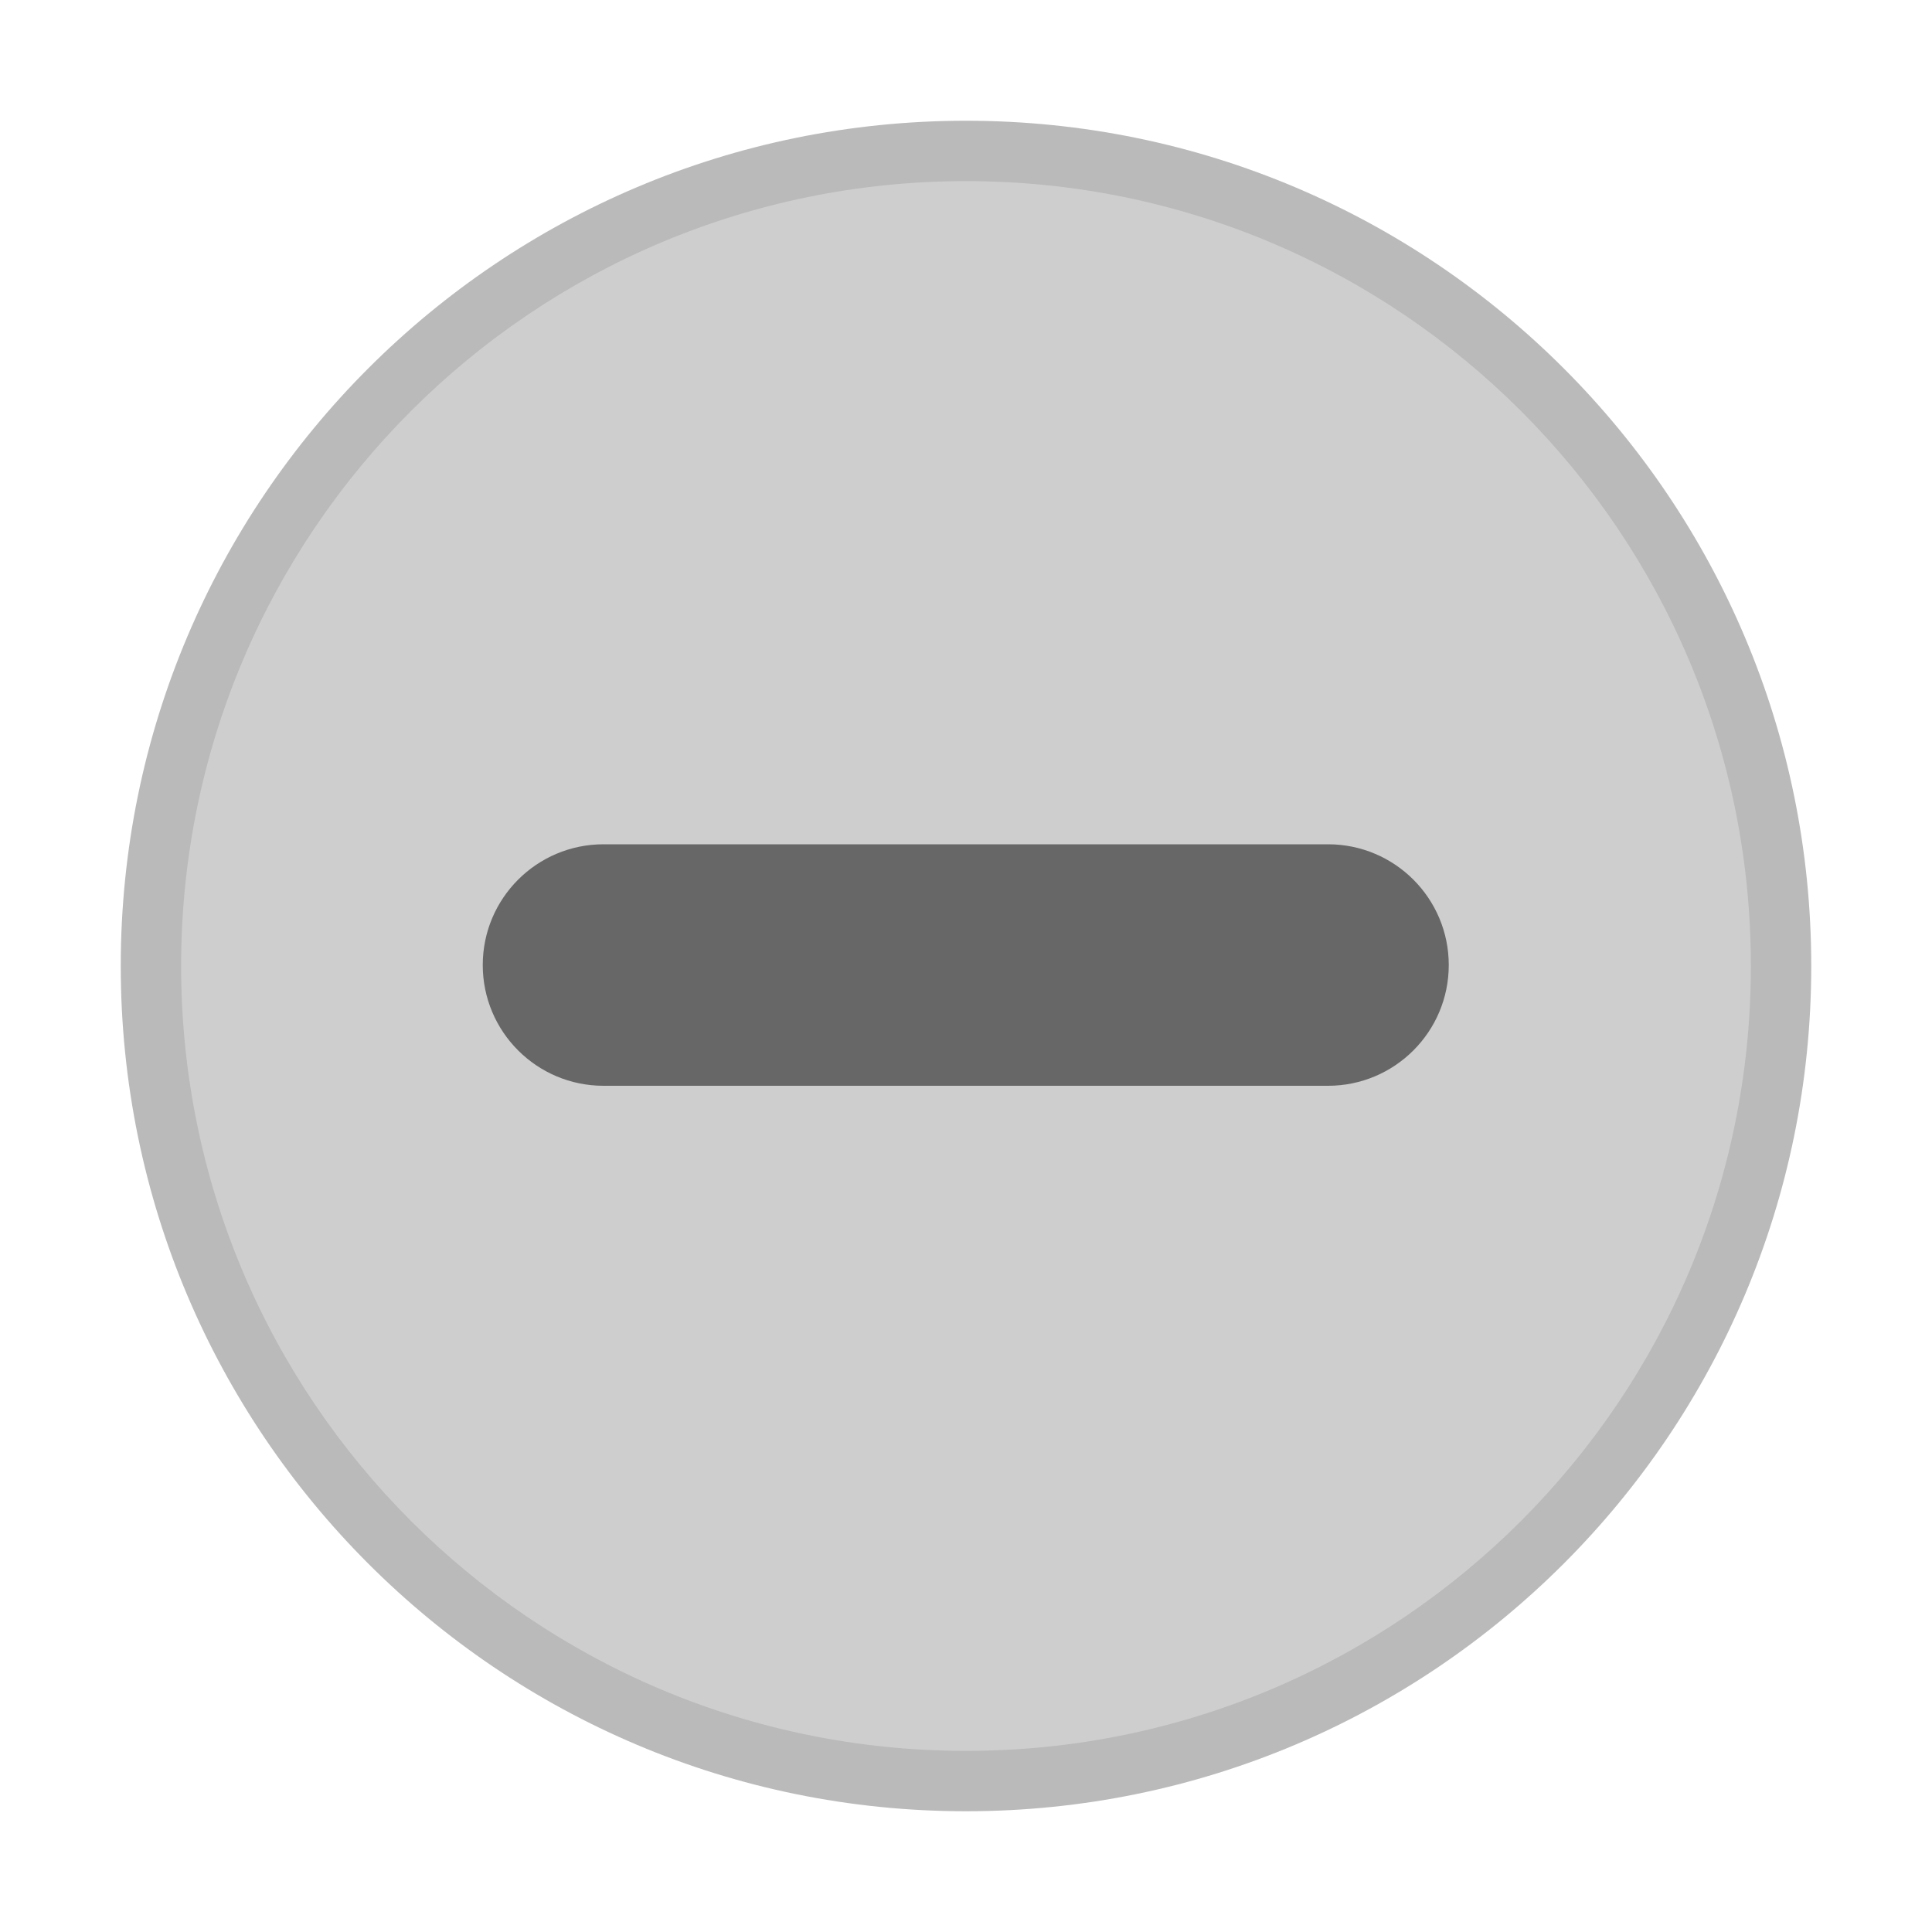
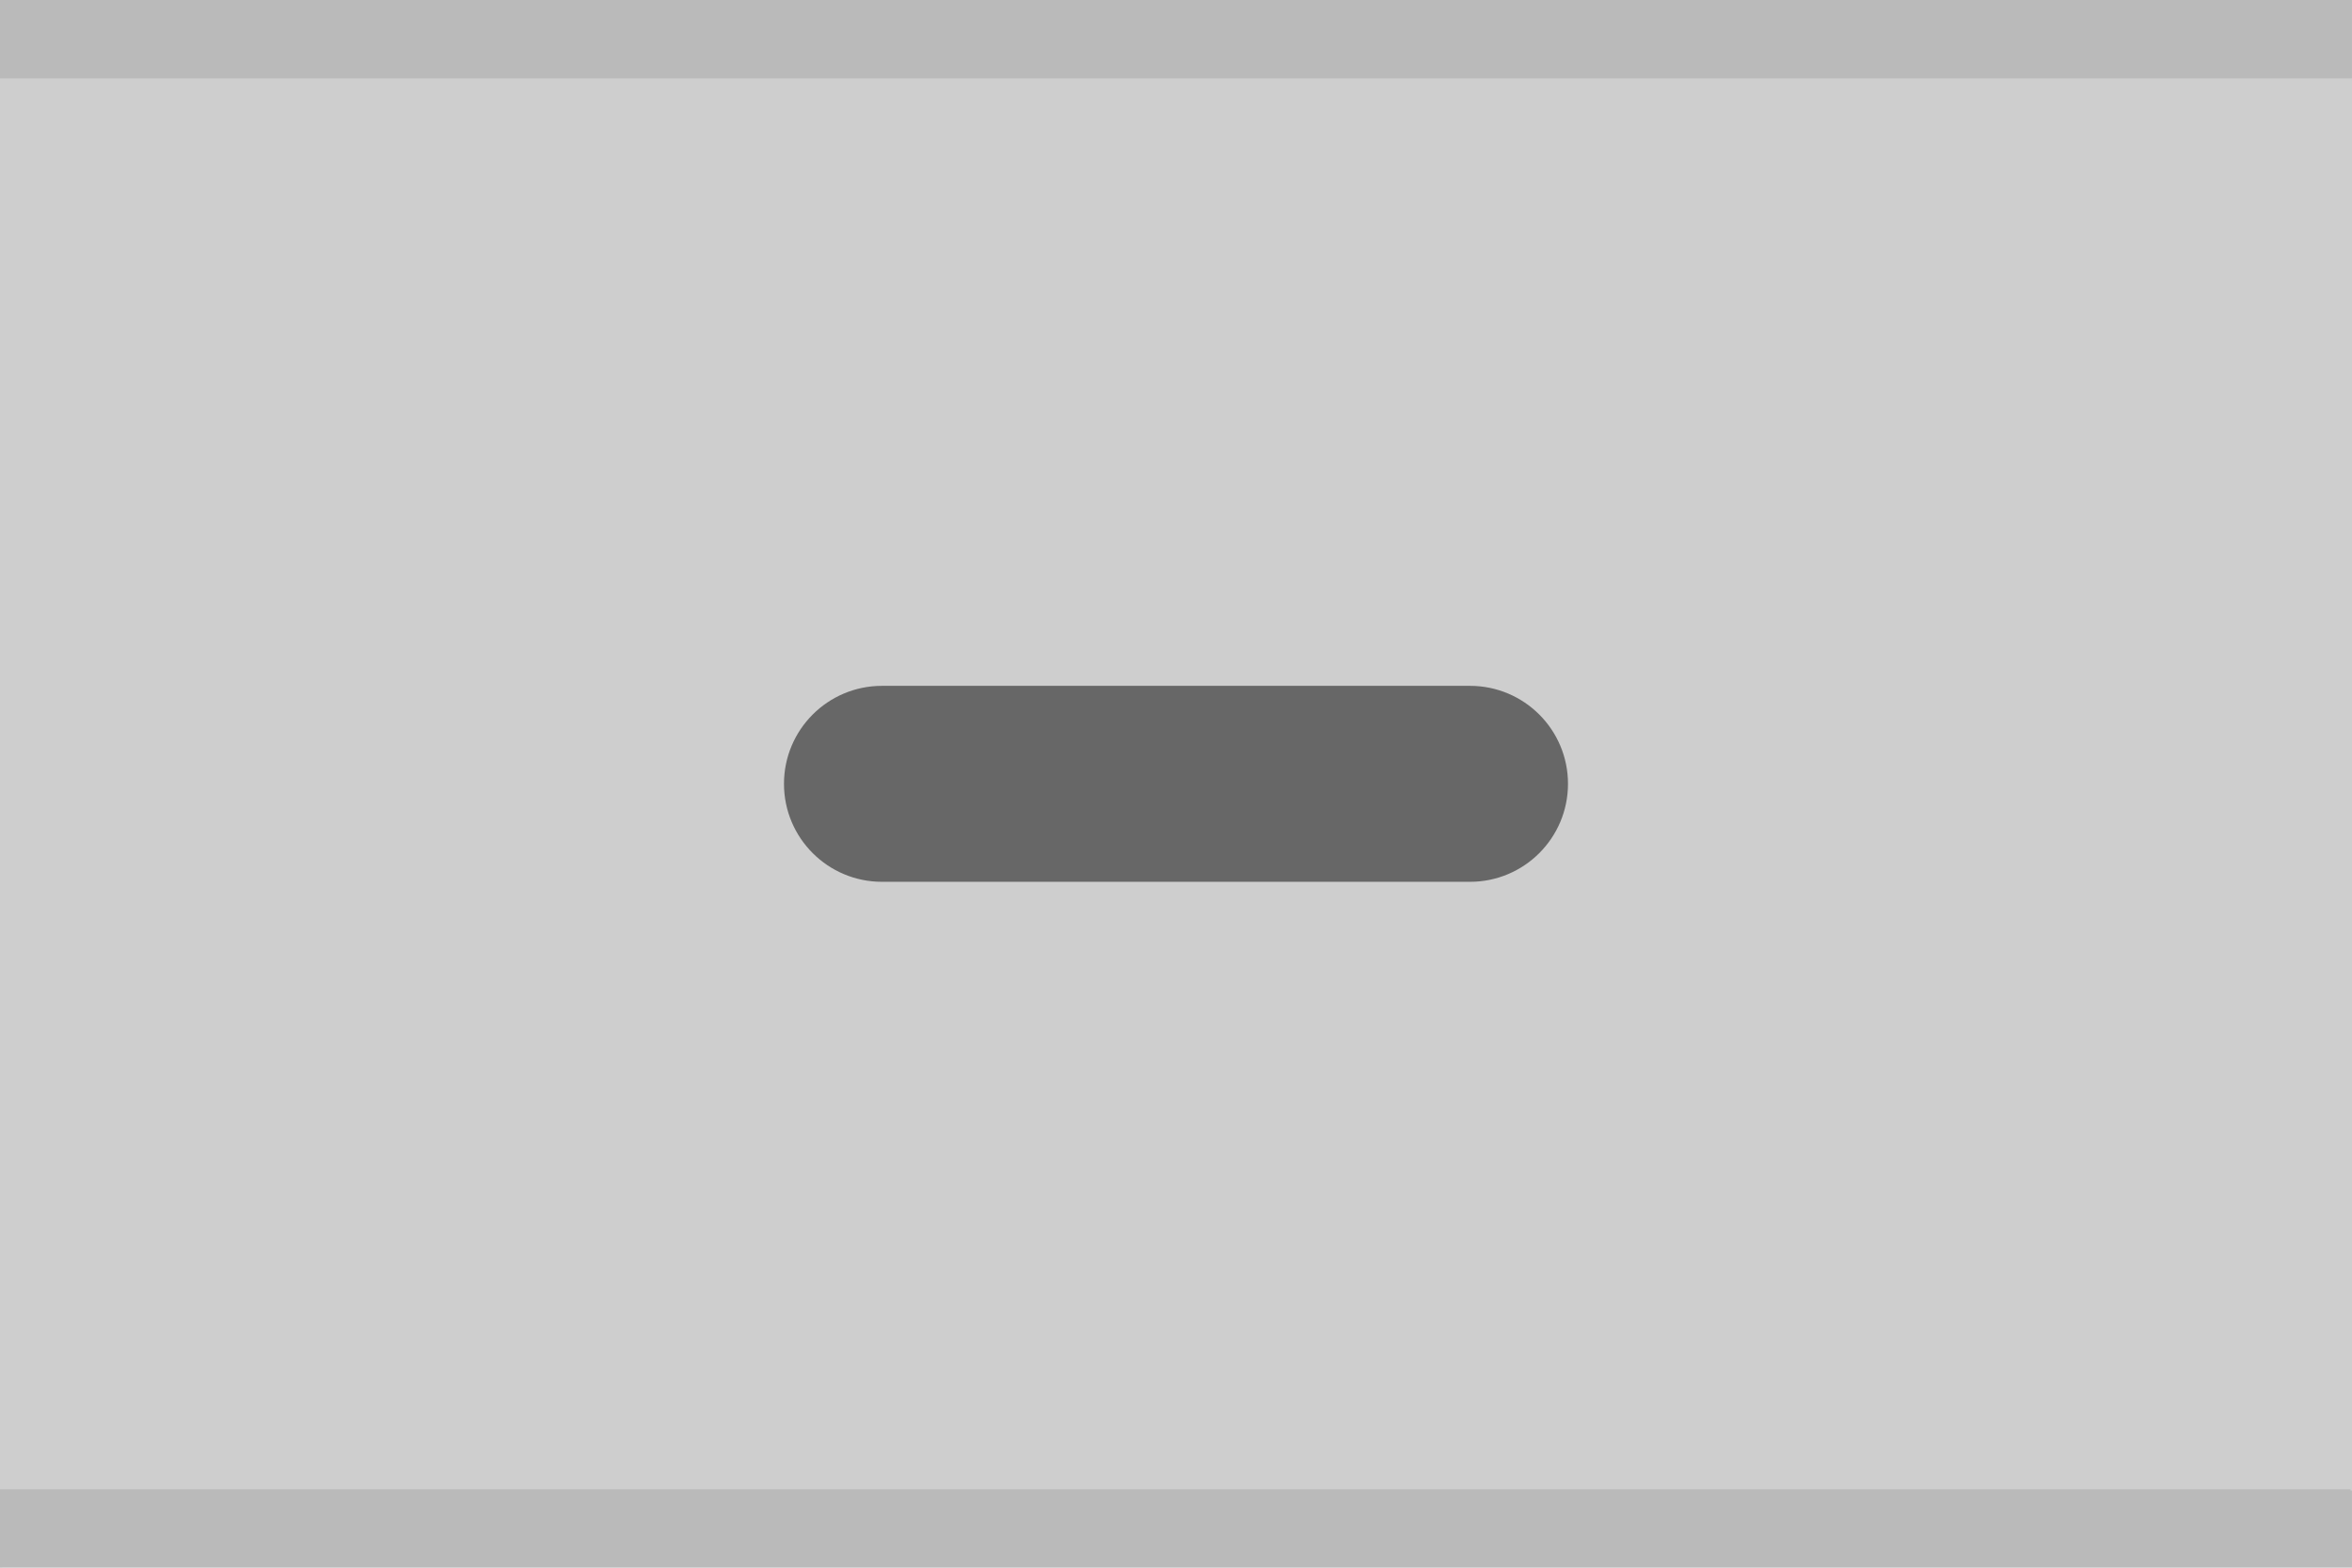
- <svg xmlns="http://www.w3.org/2000/svg" width="16" height="16" version="1.1">
-   <g id="titlebutton-minimize-backdrop" transform="translate(-253 268.64)">
-     <rect x="253" y="-268.64" width="16" height="16" ry="1.6931e-5" opacity="0" stroke-width=".474" style="paint-order:markers stroke fill" />
-     <g transform="translate(254,-267.64)" enable-background="new">
-       <g transform="translate(-5,-1033.4)" fill-rule="evenodd">
-         <path d="m12 1047.4c3.866 0 7-3.134 7-7s-3.134-7-7-7c-3.866 0-7 3.134-7 7s3.134 7 7 7" fill="#bababa" />
-         <path d="m12 1046.9c3.59 0 6.5-2.91 6.5-6.5 0-3.59-2.91-6.5-6.5-6.5-3.59 0-6.5 2.91-6.5 6.5 0 3.59 2.91 6.5 6.5 6.5" fill="#cecece" />
+ <svg xmlns="http://www.w3.org/2000/svg" width="20mm" height="13.333mm" viewBox="0 0 20 13.333" version="1.1" id="svg1">
+   <defs id="defs1" />
+   <g id="layer1" transform="translate(-86.70611,-24.2596)">
+     <g id="g130" transform="translate(40.39172,0.4171579)">
+       <path style="fill:#bababa;fill-opacity:1;stroke-width:0.265" id="path33" width="60" height="40" x="10.587" y="72.3" d="M 30.508,72.3 H 70.587 V 112.3 H 30.568 A 19.981,19.981 45 0 1 10.587,92.319 v -0.099 A 19.921,19.921 135 0 1 30.508,72.3 Z" transform="matrix(0.3333333,0,0,0.3333333,22.80516,-0.2615742)" />
+       <path style="fill:#cecece;fill-opacity:1;stroke-width:0.265" id="path34" width="60" height="40" x="10.587" y="72.3" transform="matrix(0.3222222,0,0,0.3,23.58947,2.815092)" d="M 30.567,72.3 H 70.587 V 112.3 H 30.537 A 19.949,19.949 45 0 1 10.587,92.351 V 92.279 A 19.979,19.979 135 0 1 30.567,72.3 Z" />
+       <path d="m 33.315,27.485 c -0.418,0.418 -0.418,1.092 0,1.51 l 1.51,1.51 -1.51,1.51 c -0.418,0.418 -0.418,1.092 0,1.51 0.418,0.418 1.092,0.418 1.51,0 l 1.51,-1.51 1.51,1.51 c 0.418,0.418 1.092,0.418 1.51,0 0.418,-0.418 0.418,-1.092 0,-1.51 l -1.51,-1.51 1.51,-1.51 c 0.418,-0.418 0.418,-1.092 0,-1.51 -0.418,-0.418 -1.092,-0.418 -1.51,0 l -1.51,1.51 -1.51,-1.51 c -0.418,-0.418 -1.092,-0.418 -1.51,0 z" enable-background="new" opacity="0.5" id="path58" style="stroke-width:4.035" />
+     </g>
+     <g id="g62" transform="matrix(0.3333333,0,0,0.3333333,63.96368,14.20581)">
+       <g id="g59">
+         <rect style="fill:#bababa;fill-opacity:1;stroke-width:0.265" id="rect37" width="60" height="40" x="68.227" y="30.161" />
+         <rect style="fill:#cecece;fill-opacity:1;stroke-width:0.251" id="rect38" width="60" height="36" x="68.227" y="32.161" />
      </g>
+       <rect x="88.227" y="47.661" width="20" height="5" ry="2.5" opacity="0.5" id="rect58" style="stroke-width:9.449" />
+     </g>
+     <g id="g129" transform="translate(-21.21628,0.4378586)">
+       <path style="fill:#bababa;fill-opacity:1;stroke-width:0.265" id="path38" width="60" height="40" x="129.954" y="72.3" d="m 129.954,72.3 h 40.223 A 19.777,19.777 45 0 1 189.954,92.077 20.223,20.223 135 0 1 169.731,112.3 h -39.777 z" transform="matrix(0.3330096,0,0,0.3330096,84.65243,-0.2318439)" />
+       <path style="fill:#cecece;fill-opacity:1;stroke-width:0.265" id="path39" width="60" height="40" x="129.954" y="72.3" transform="matrix(0.3219093,0,0,0.2997086,86.07554,2.841835)" d="m 129.954,72.3 h 40.152 a 19.848,19.848 45 0 1 19.848,19.848 v 0.073 A 20.079,20.079 135 0 1 169.876,112.3 h -39.921 z" />
+       <path d="m 136.149,27.175 5.091,5.091 v -3.98 c 0,-0.461 -0.649,-1.11 -1.11,-1.11 z m -1.57,1.57 v 3.98 c 0,0.461 0.649,1.11 1.11,1.11 h 3.98 z" opacity="0.5" id="path60" style="stroke-width:4.195" />
    </g>
  </g>
-   <rect x="3.998" y="6.992" width="8" height="2" ry="1" opacity=".5" stroke-width="3.78" />
</svg>
